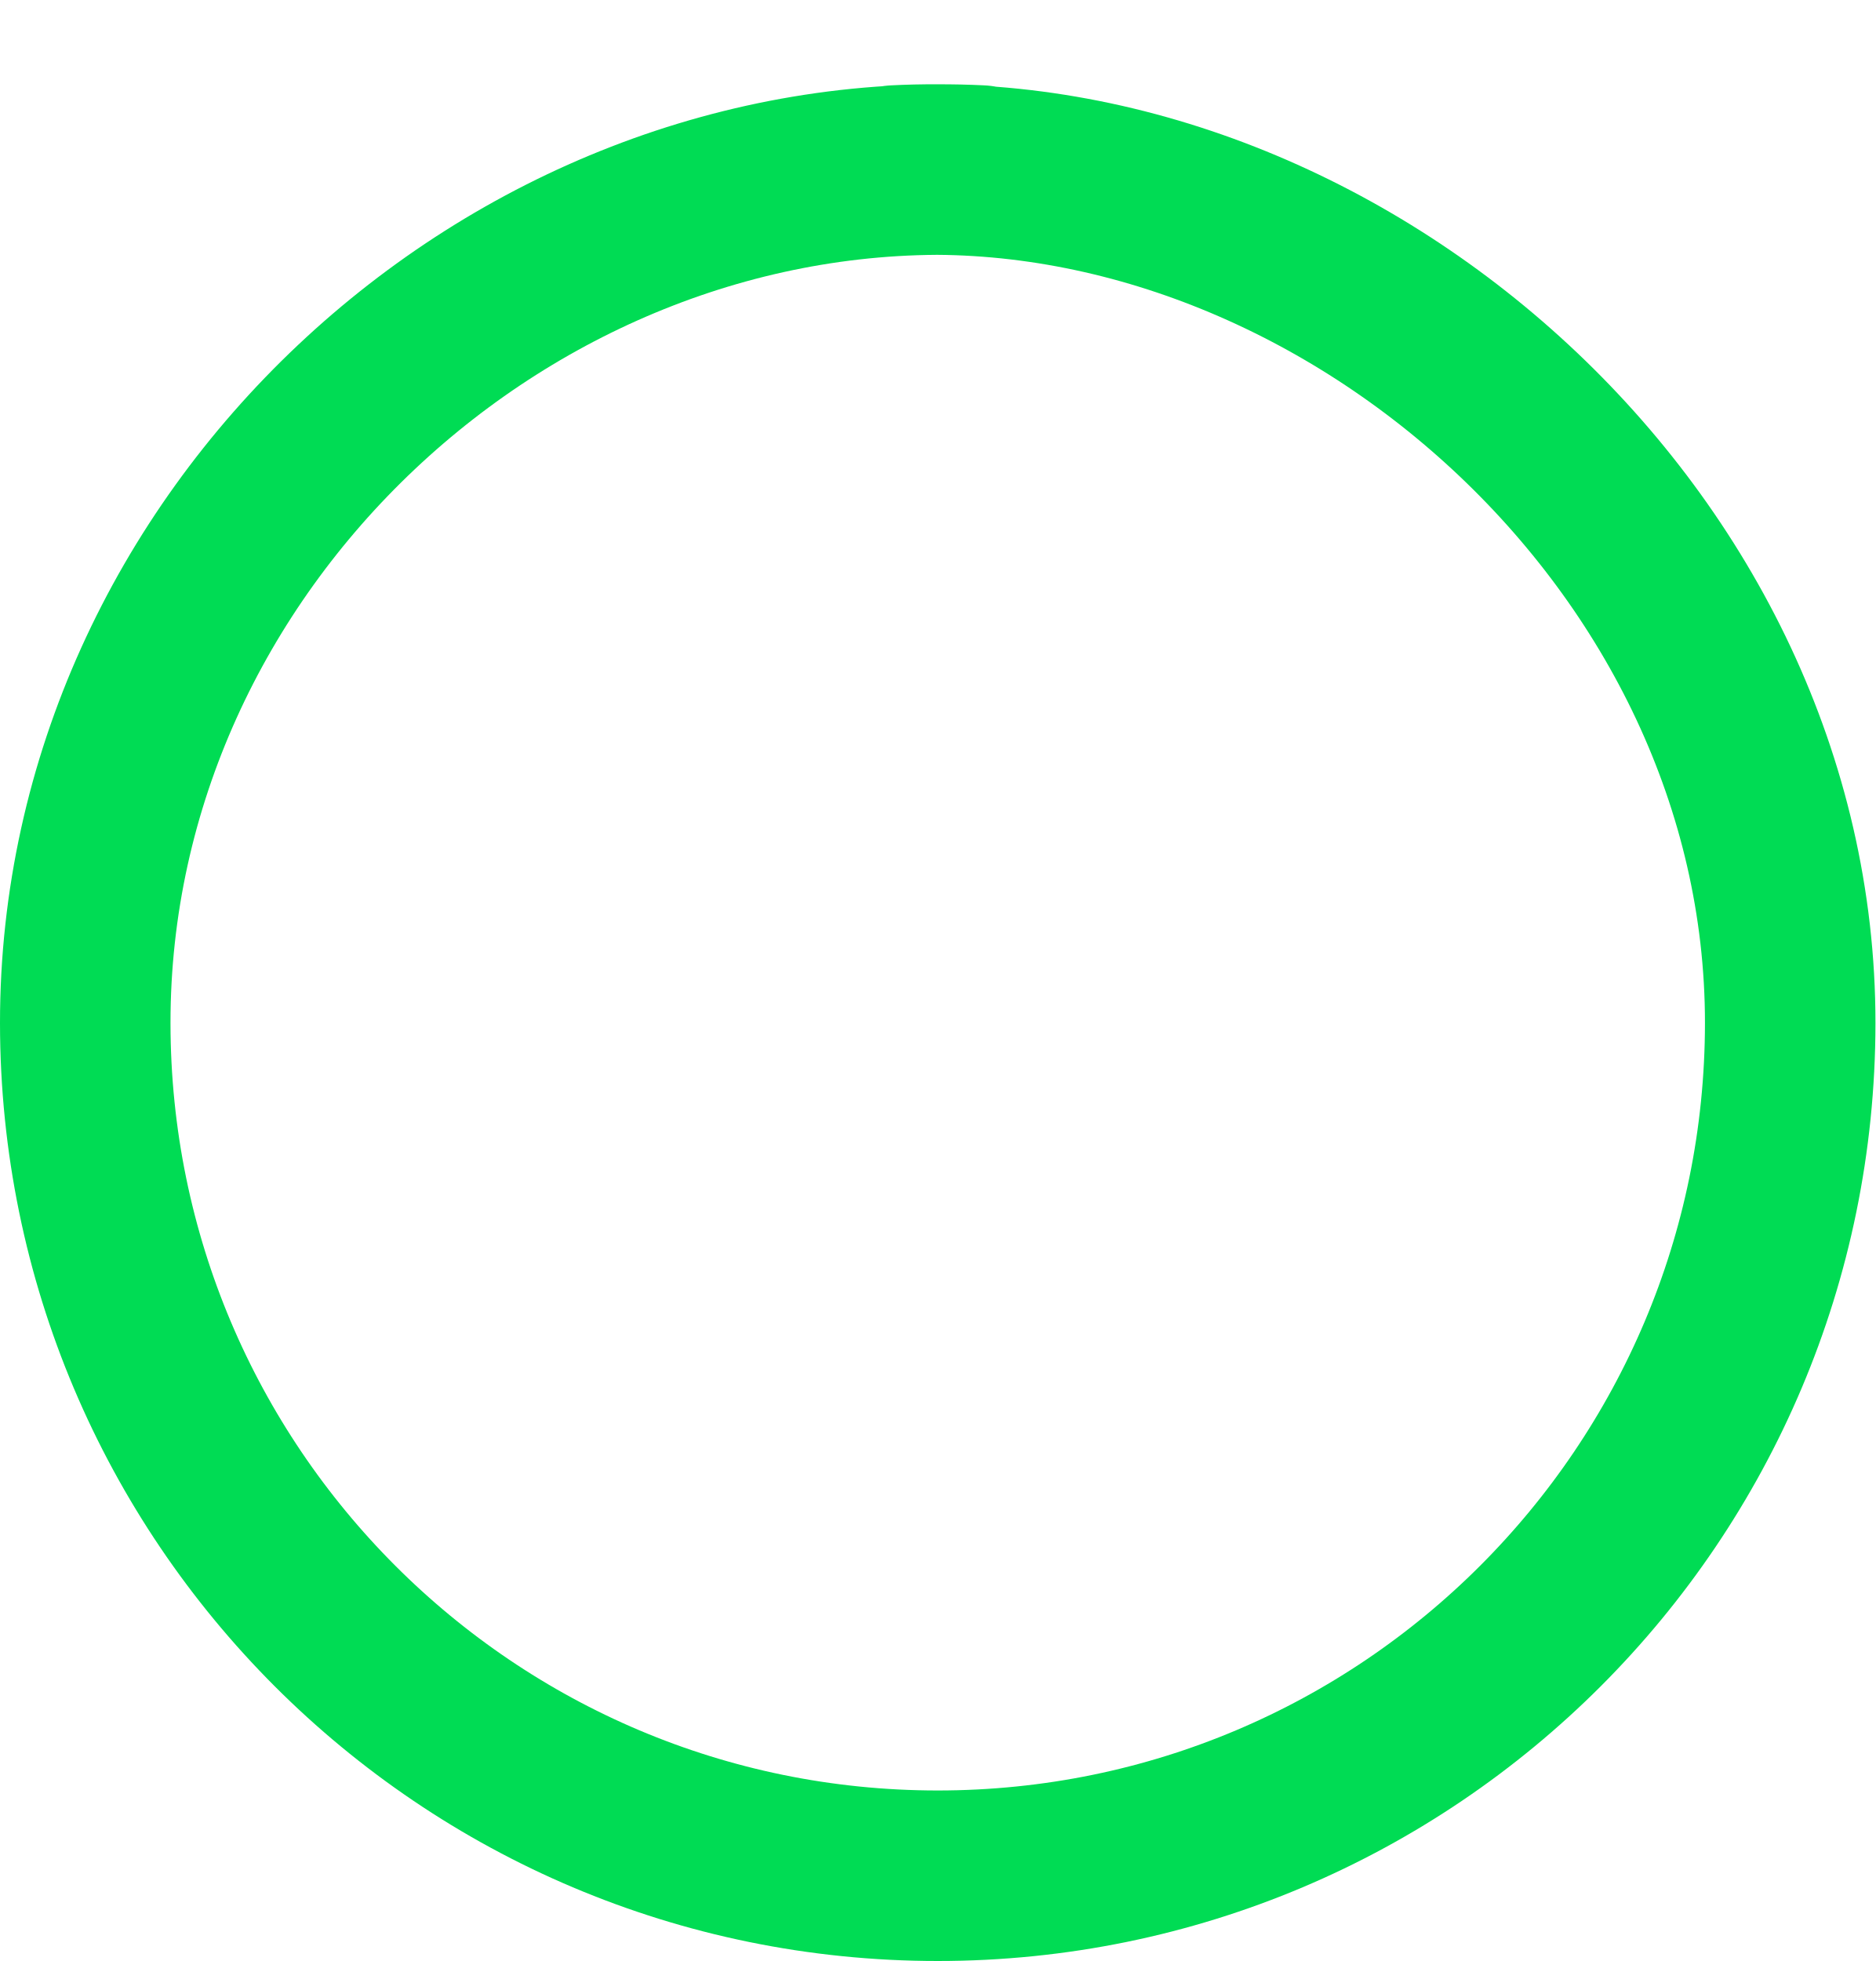
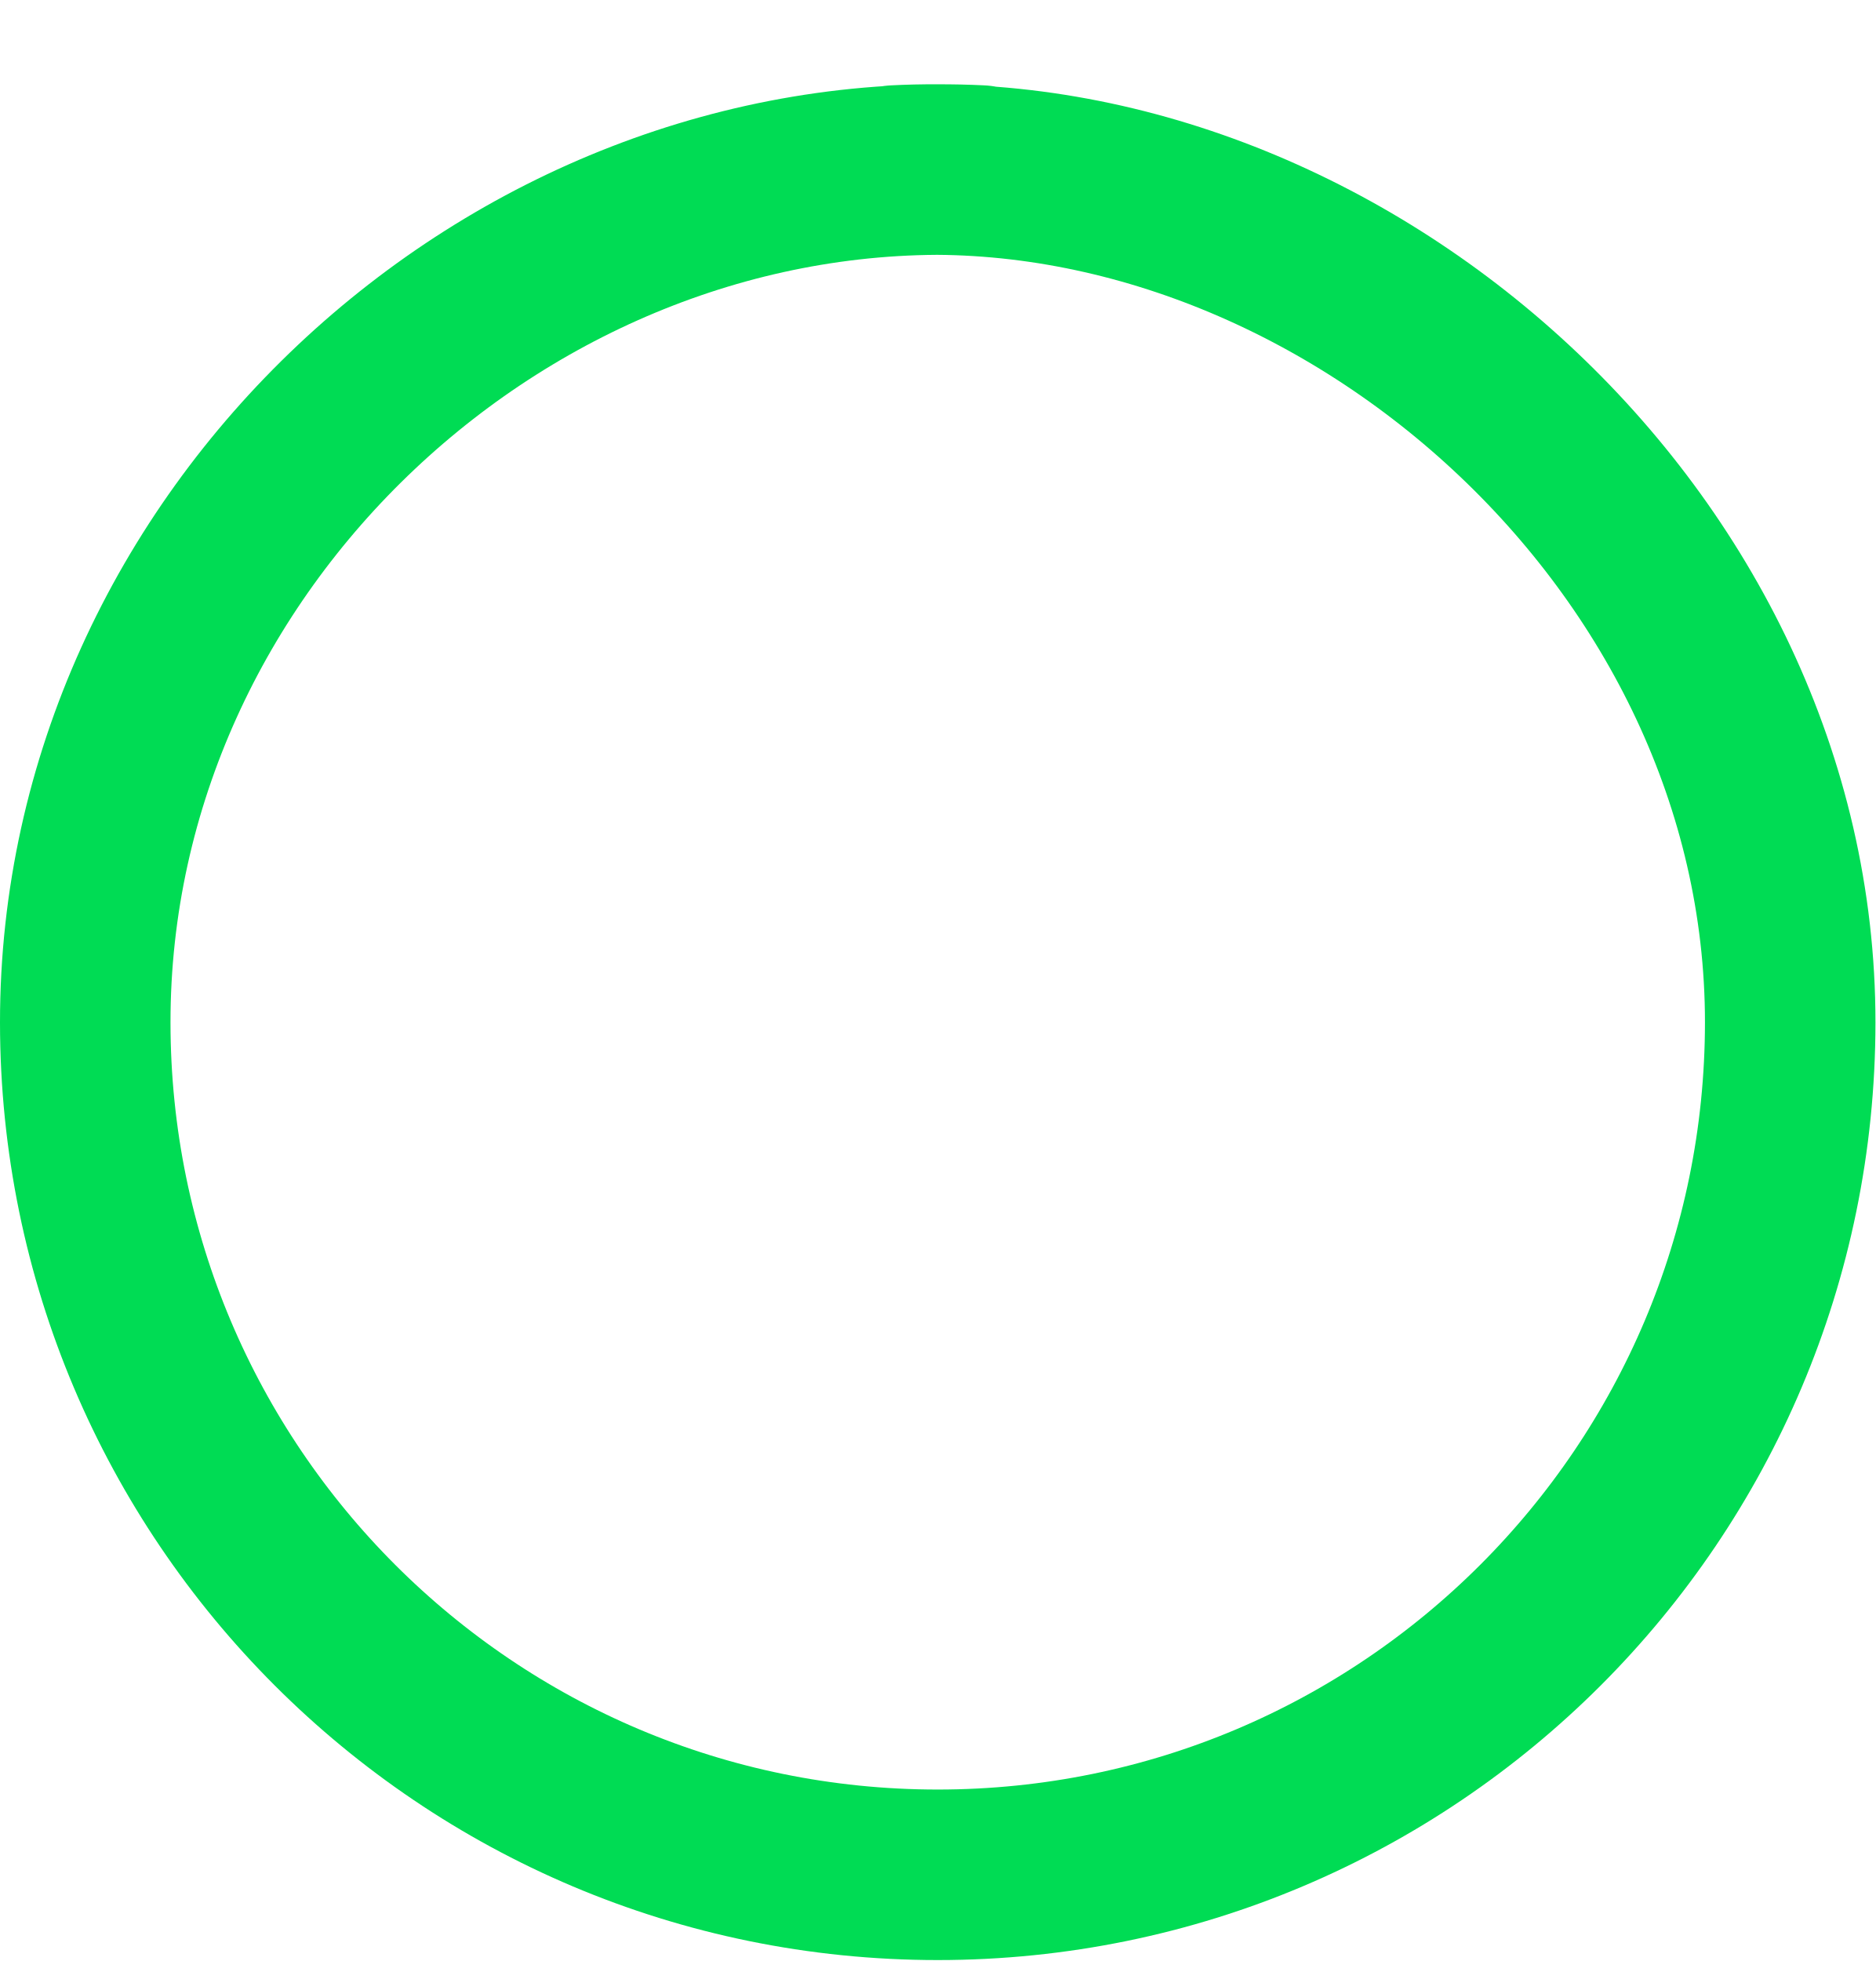
<svg xmlns="http://www.w3.org/2000/svg" width="22" height="23" viewBox="0 0 22 23" fill="none">
-   <path d="M10.5 2C15.747 1.73 21.003 6.337 21 12C20.997 17.523 16.523 22 11 22C5.477 22 1.003 17.523 1 12C0.997 6.337 5.984 1.731 11.5 2" stroke="#00DC54" stroke-width="2" stroke-linecap="round" stroke-linejoin="round" />
+   <path d="M10.5 2C15.747 1.73 21.003 6.335 21 11.994C20.997 17.514 16.523 21.989 11 21.989C5.477 21.989 1.003 17.514 1 11.994C0.997 6.335 5.984 1.731 11.5 2" stroke="#00DC54" stroke-width="2" stroke-linecap="round" stroke-linejoin="round" />
</svg>
